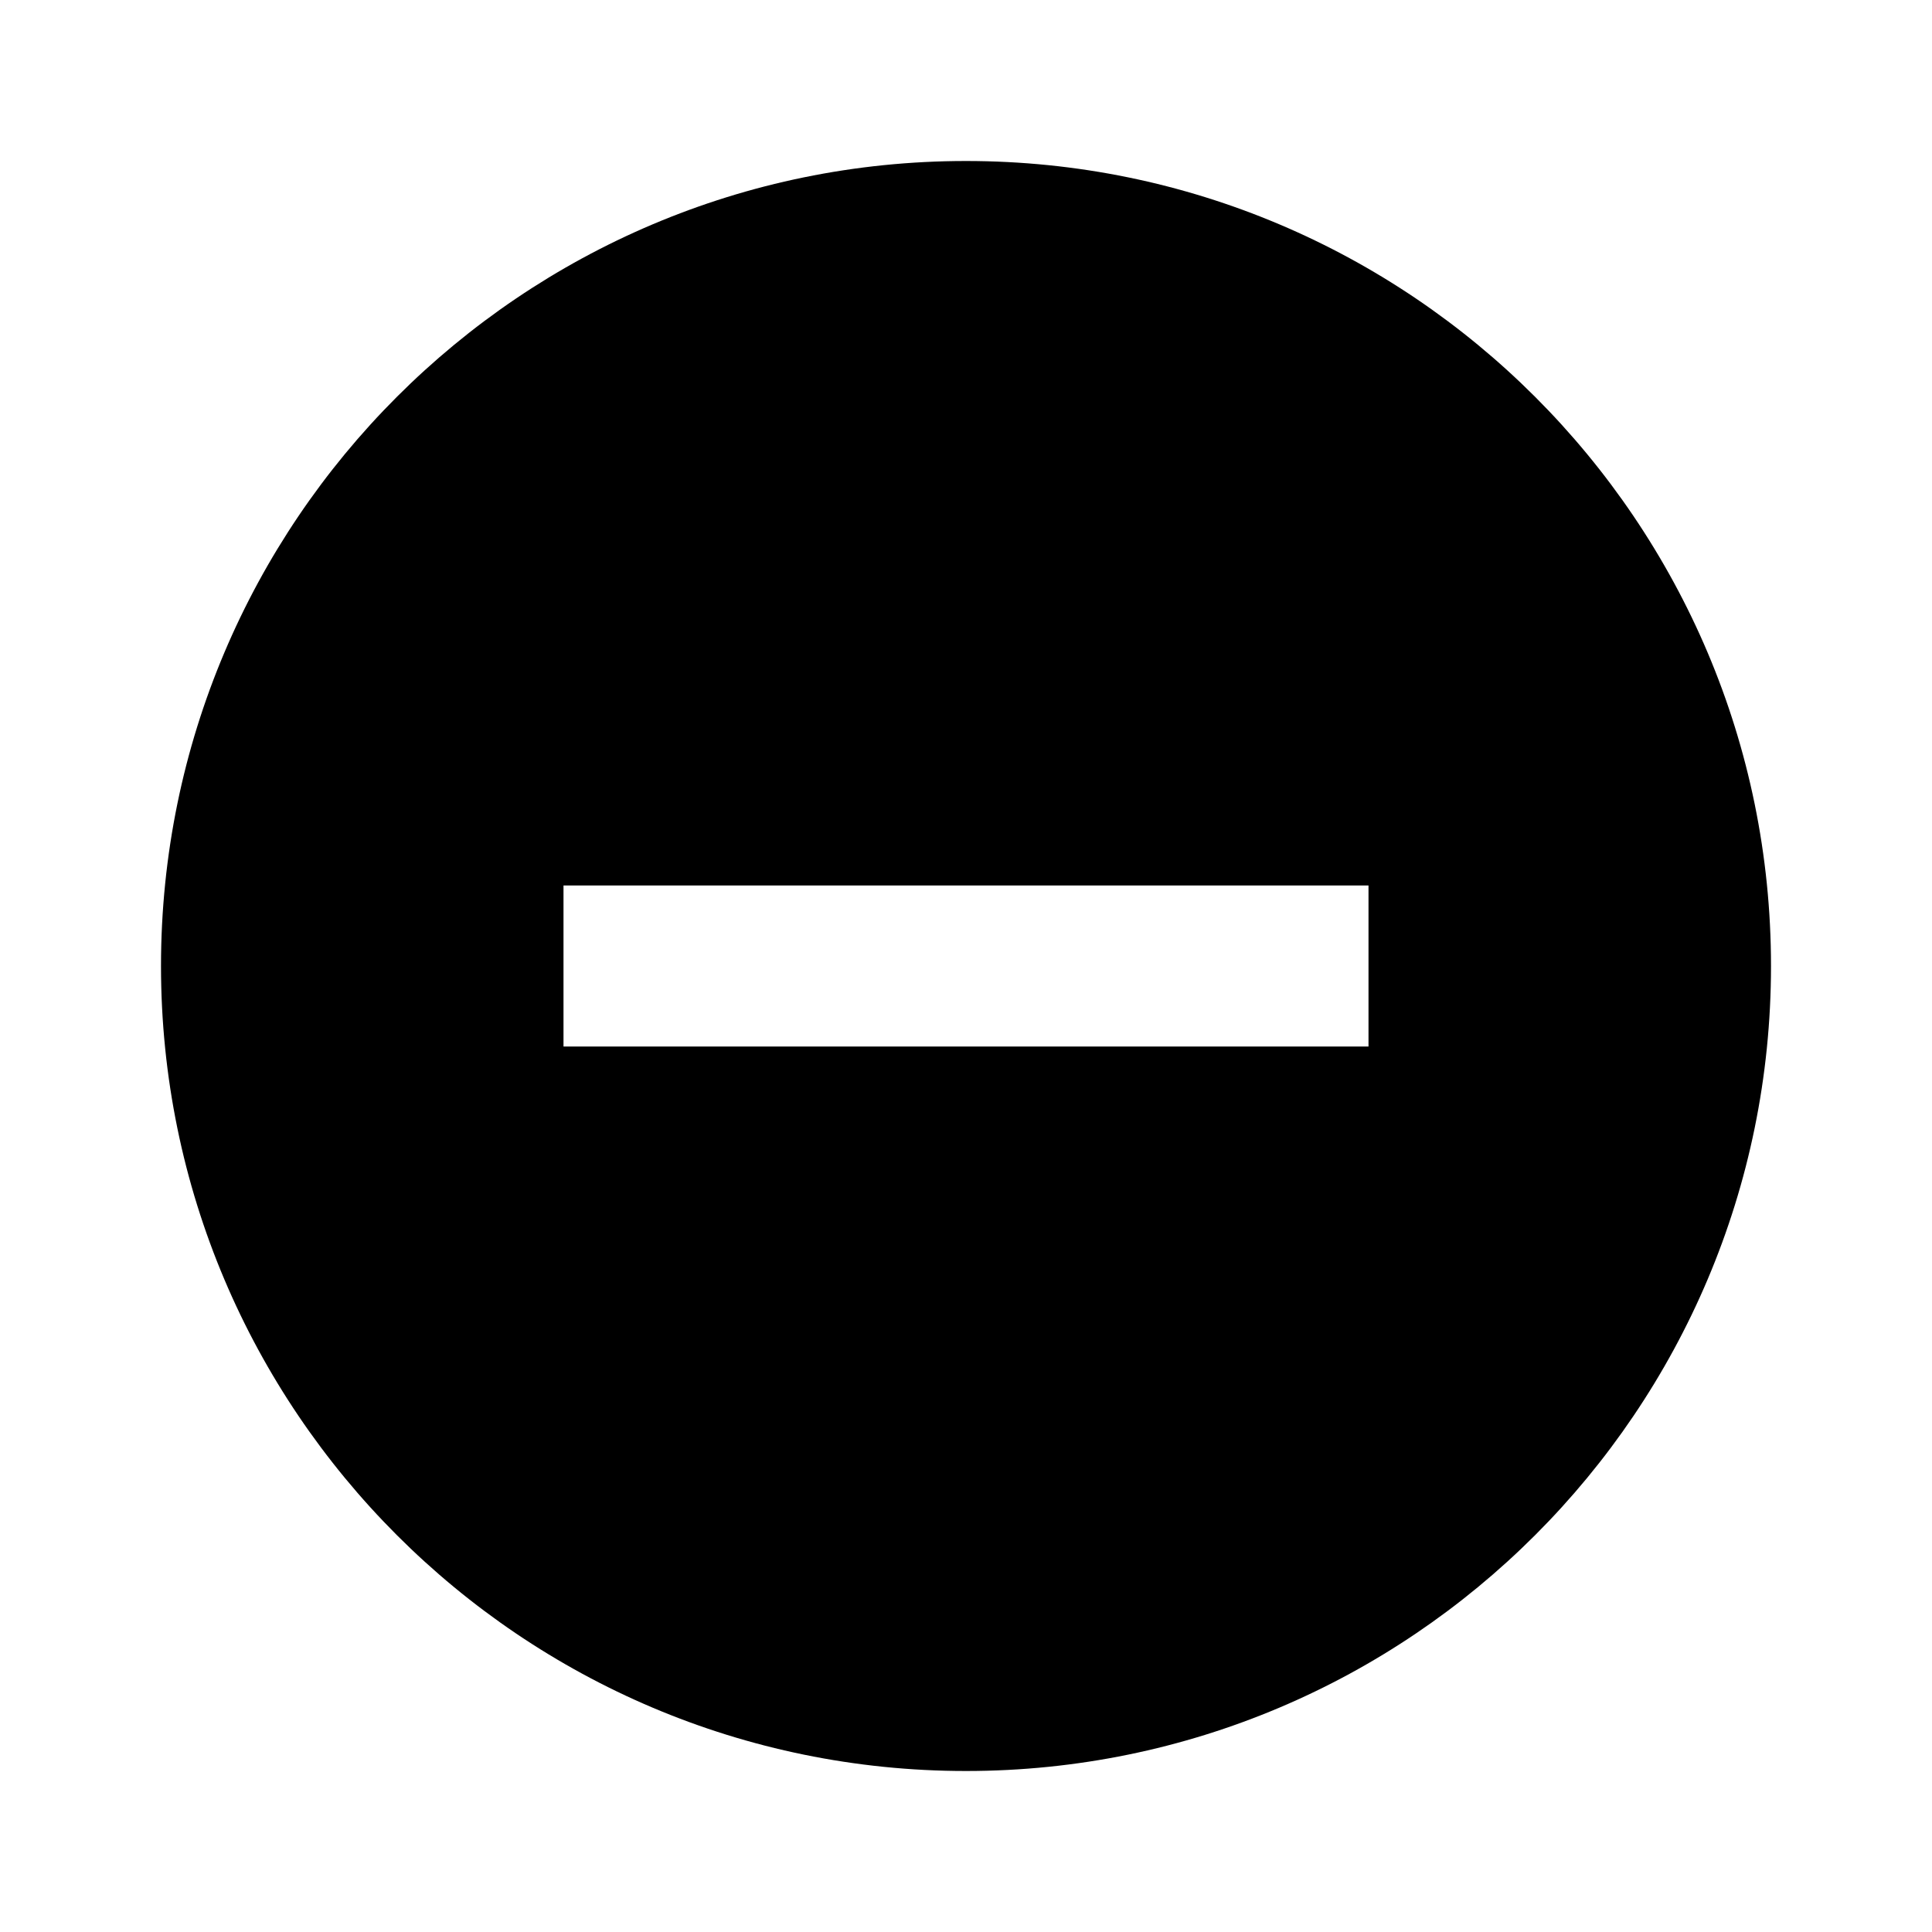
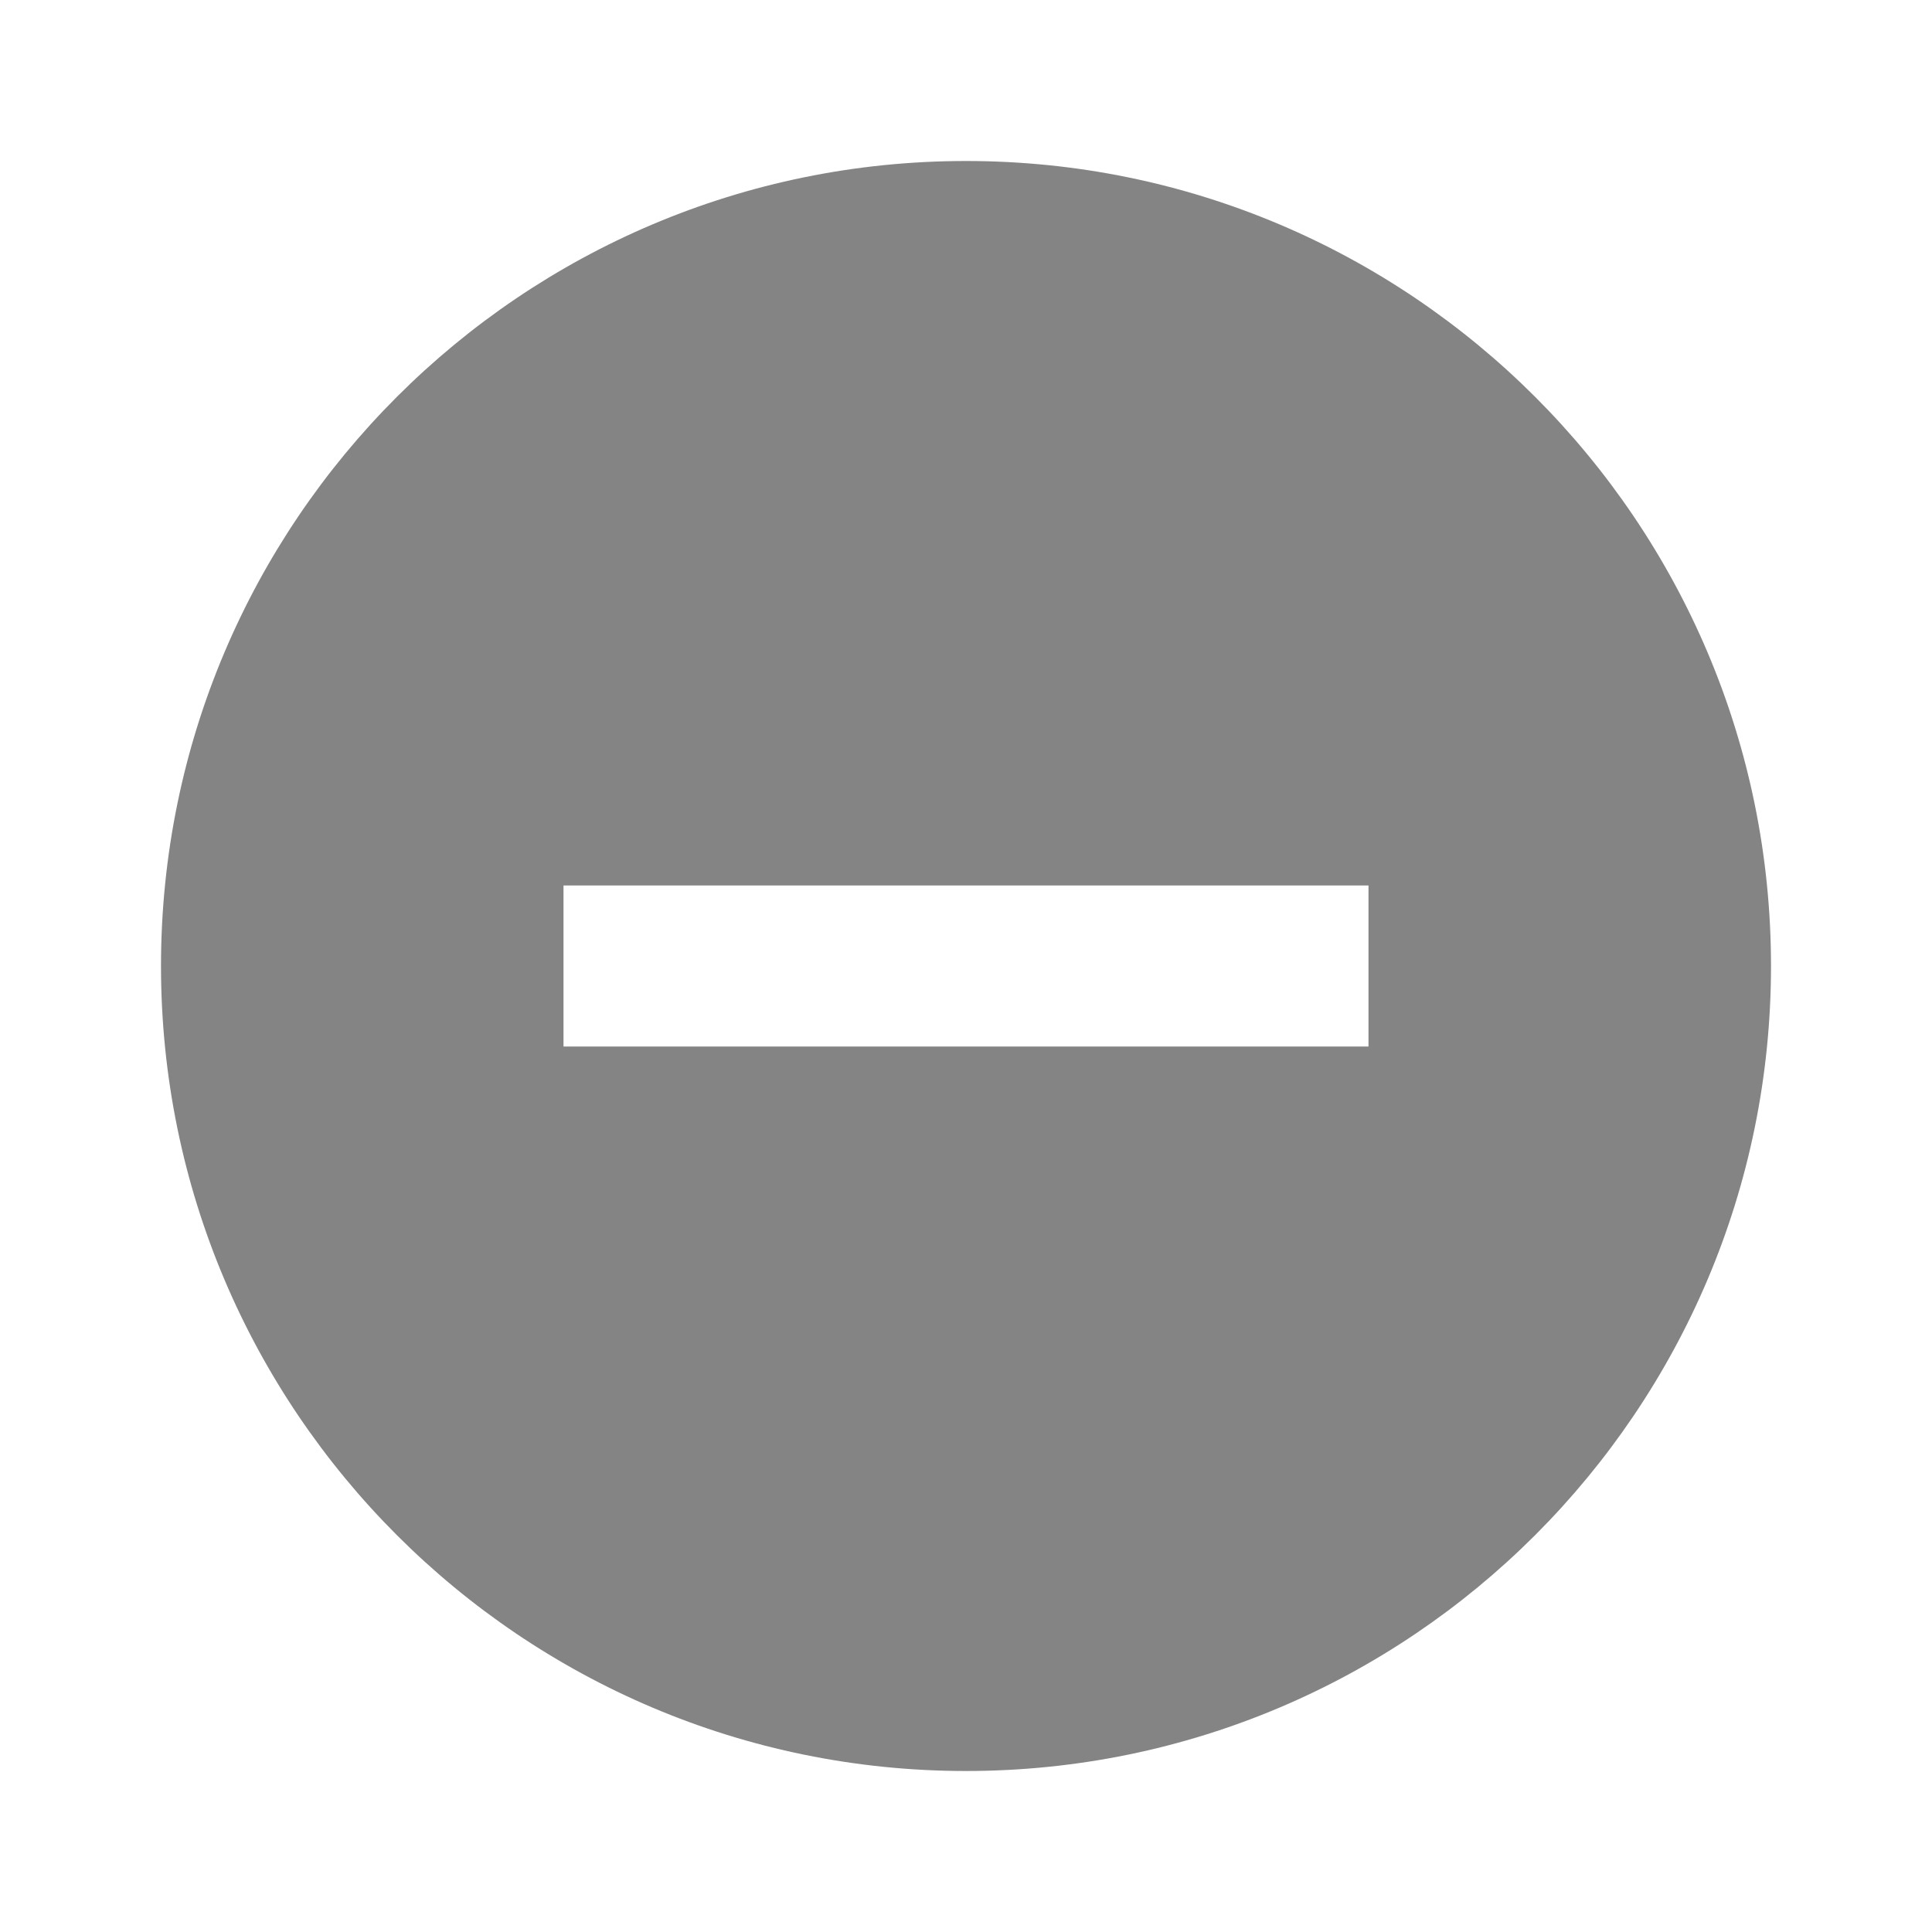
- <svg xmlns="http://www.w3.org/2000/svg" fill="#000000" height="24" viewBox="0 0 24 24" width="24">
+ <svg xmlns="http://www.w3.org/2000/svg" fill="#848484" height="24" viewBox="0 0 24 24" width="24">
  <path d="M0 0h24v24H0z" fill="none" />
  <path d="M12 2C6.48 2 2 6.48 2 12s4.48 10 10 10 10-4.48 10-10S17.52 2 12 2zm5 11H7v-2h10v2z" />
</svg>
